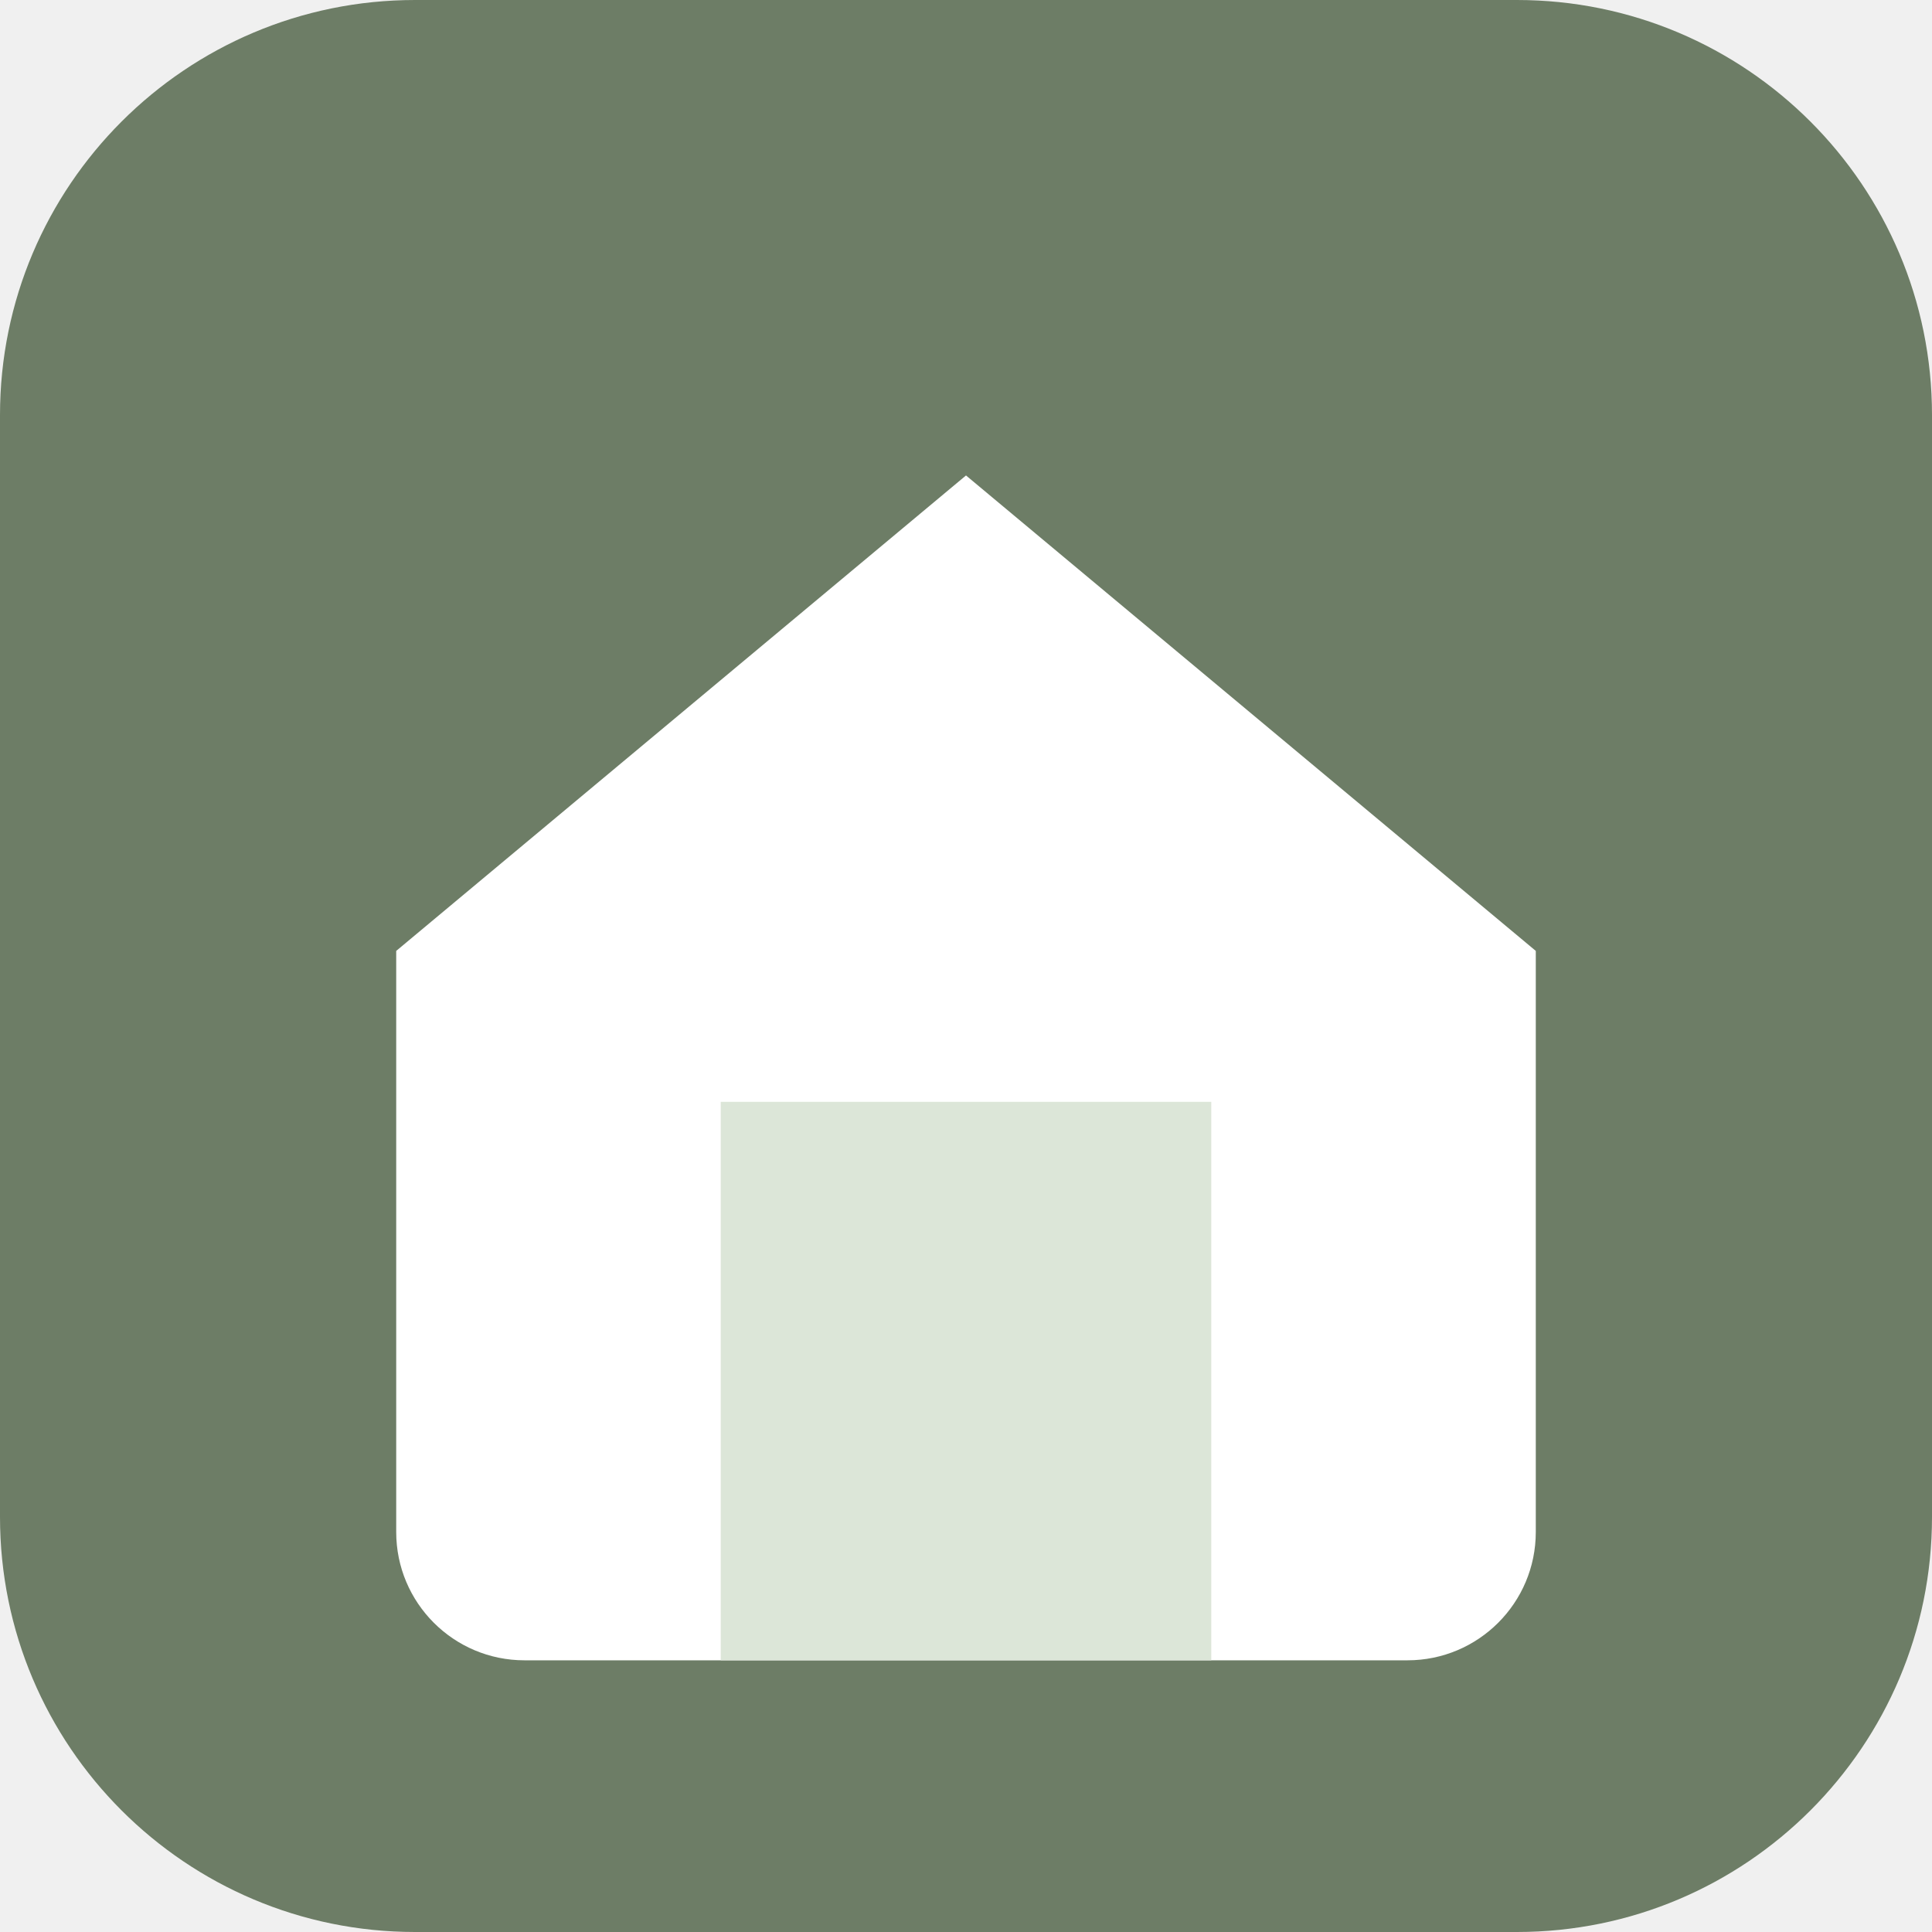
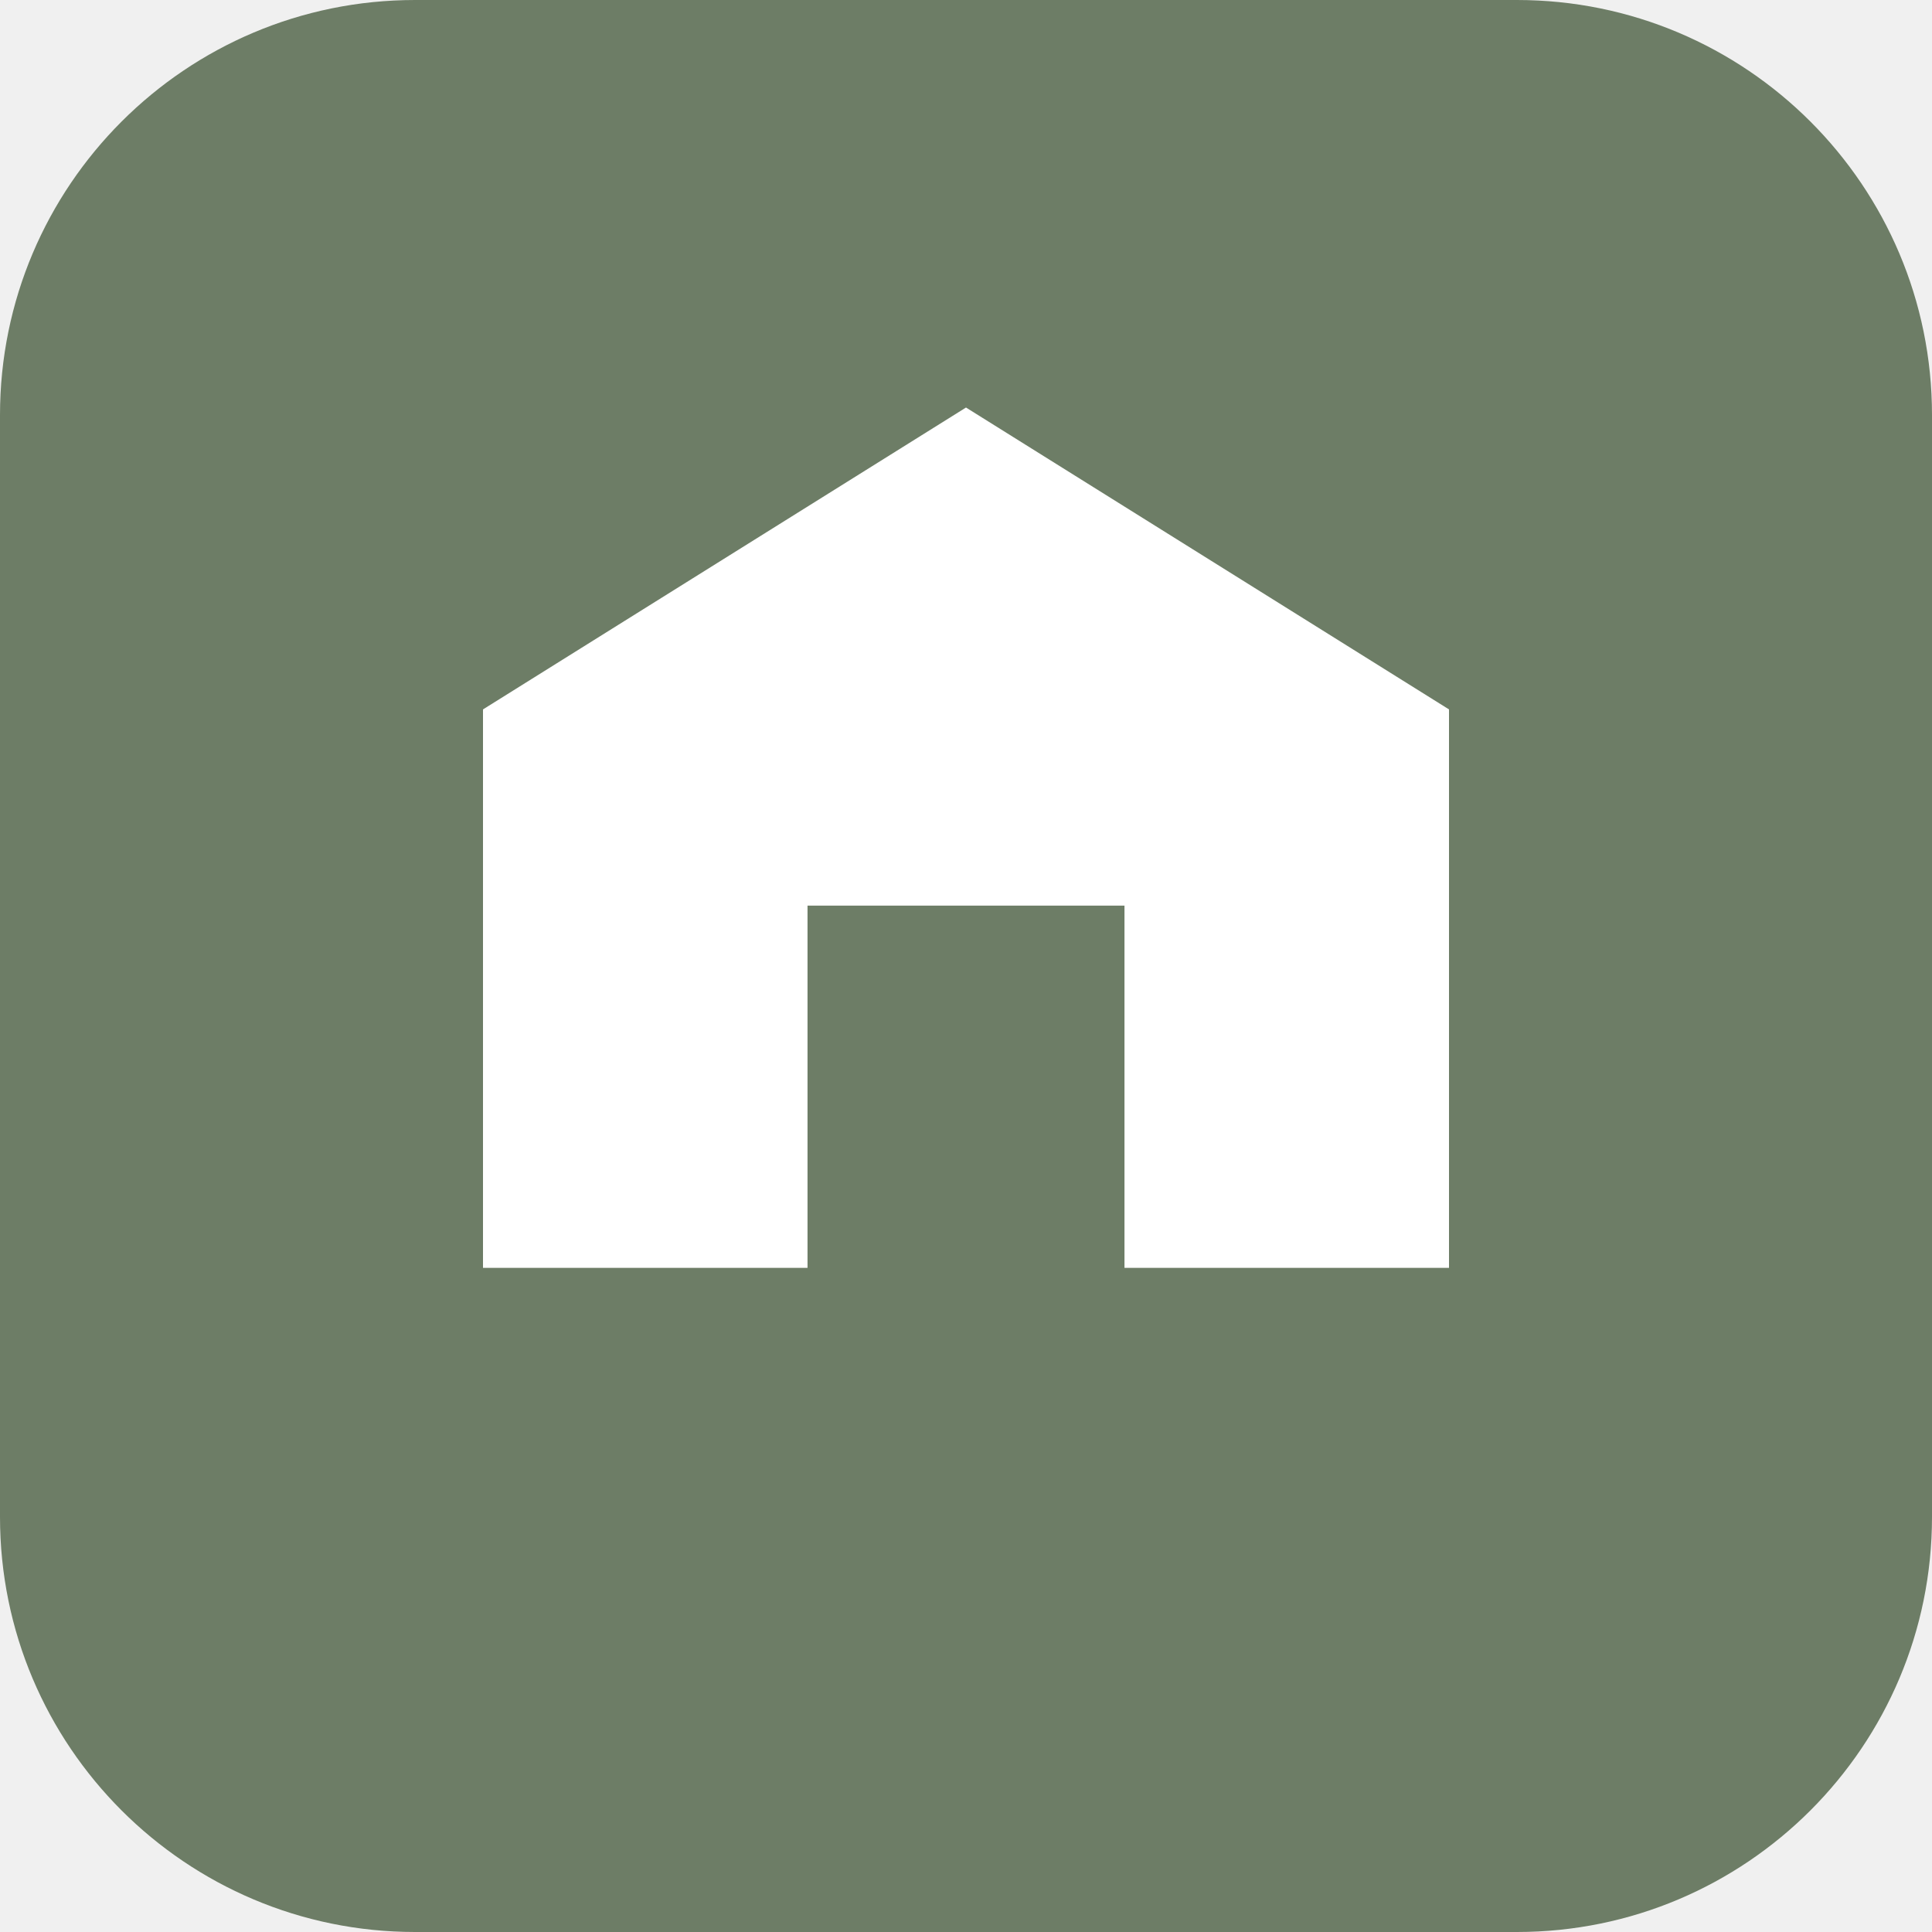
<svg xmlns="http://www.w3.org/2000/svg" viewBox="0 0 512 512">
  <rect width="512" height="512" rx="110" fill="#6d7d66" />
-   <path d="M105 252 256 126l151 126v154a34 34 0 0 1-34 34H139a34 34 0 0 1-34-34Z" fill="#fff" />
-   <path d="M191 440V292h130v148" fill="#dce6d8" />
+   <path d="M128 336V188l128-80 128 80v148h-86v-96h-84v96z" fill="white" />
</svg>
